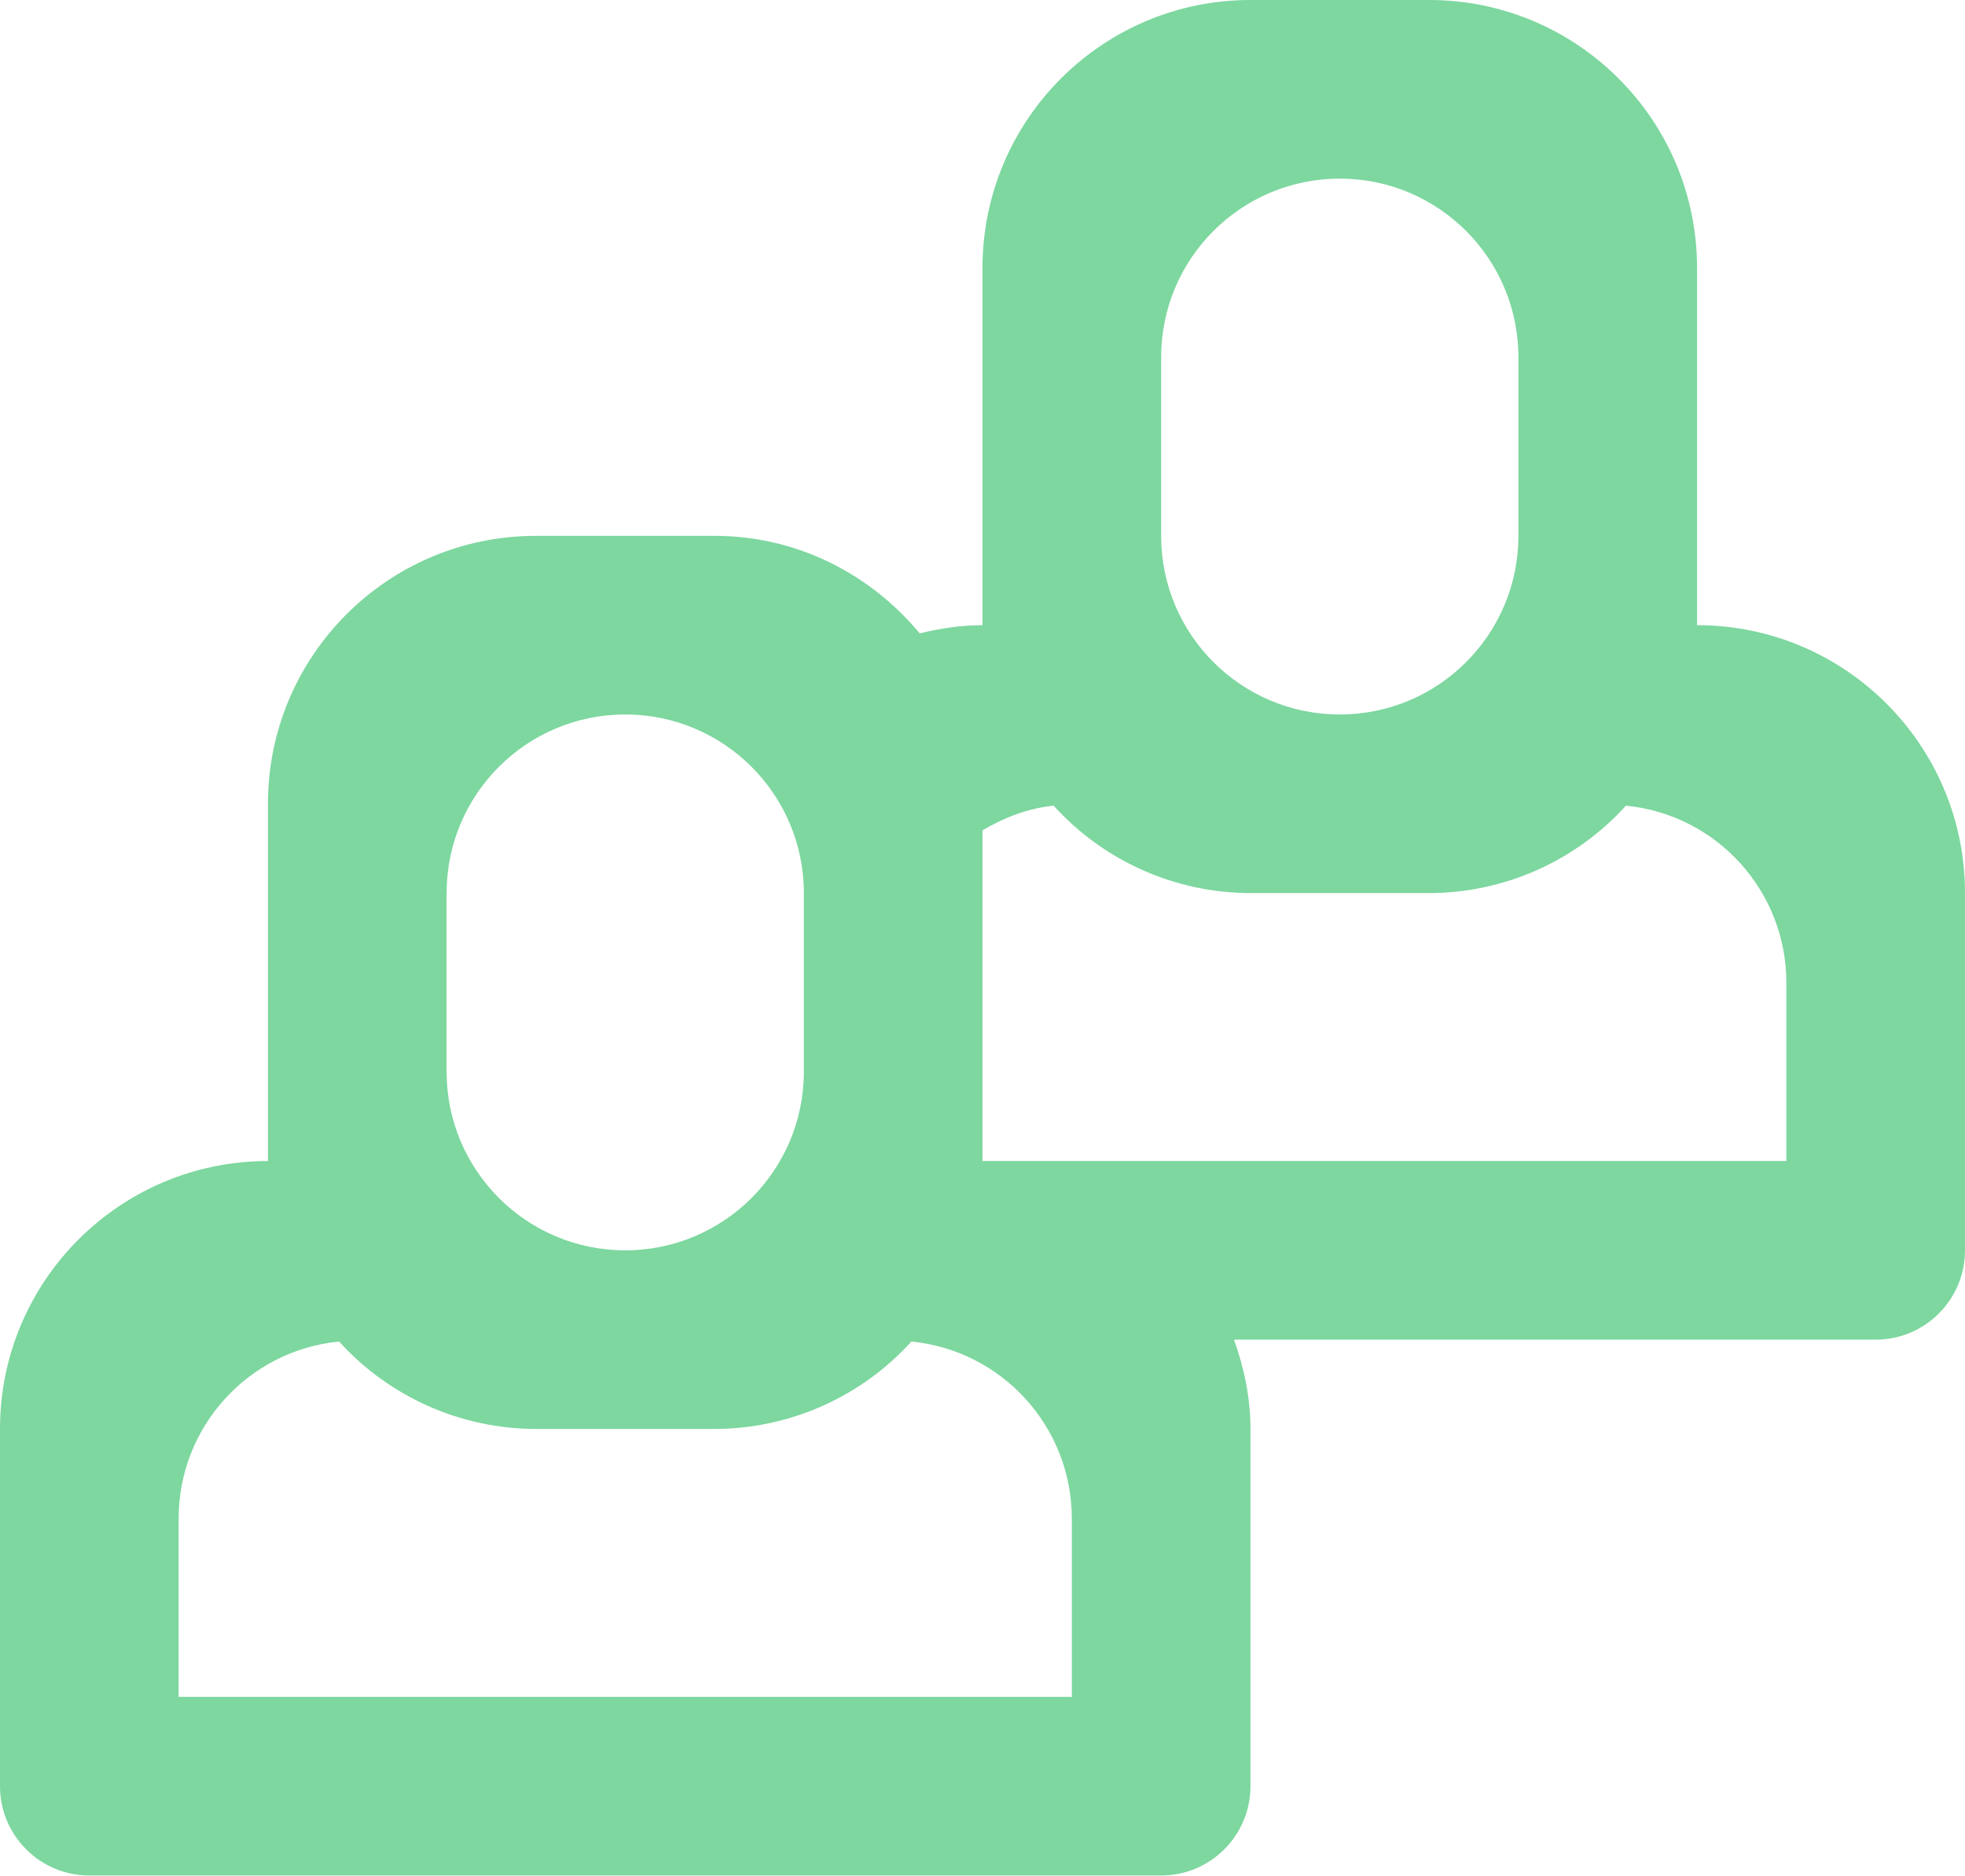
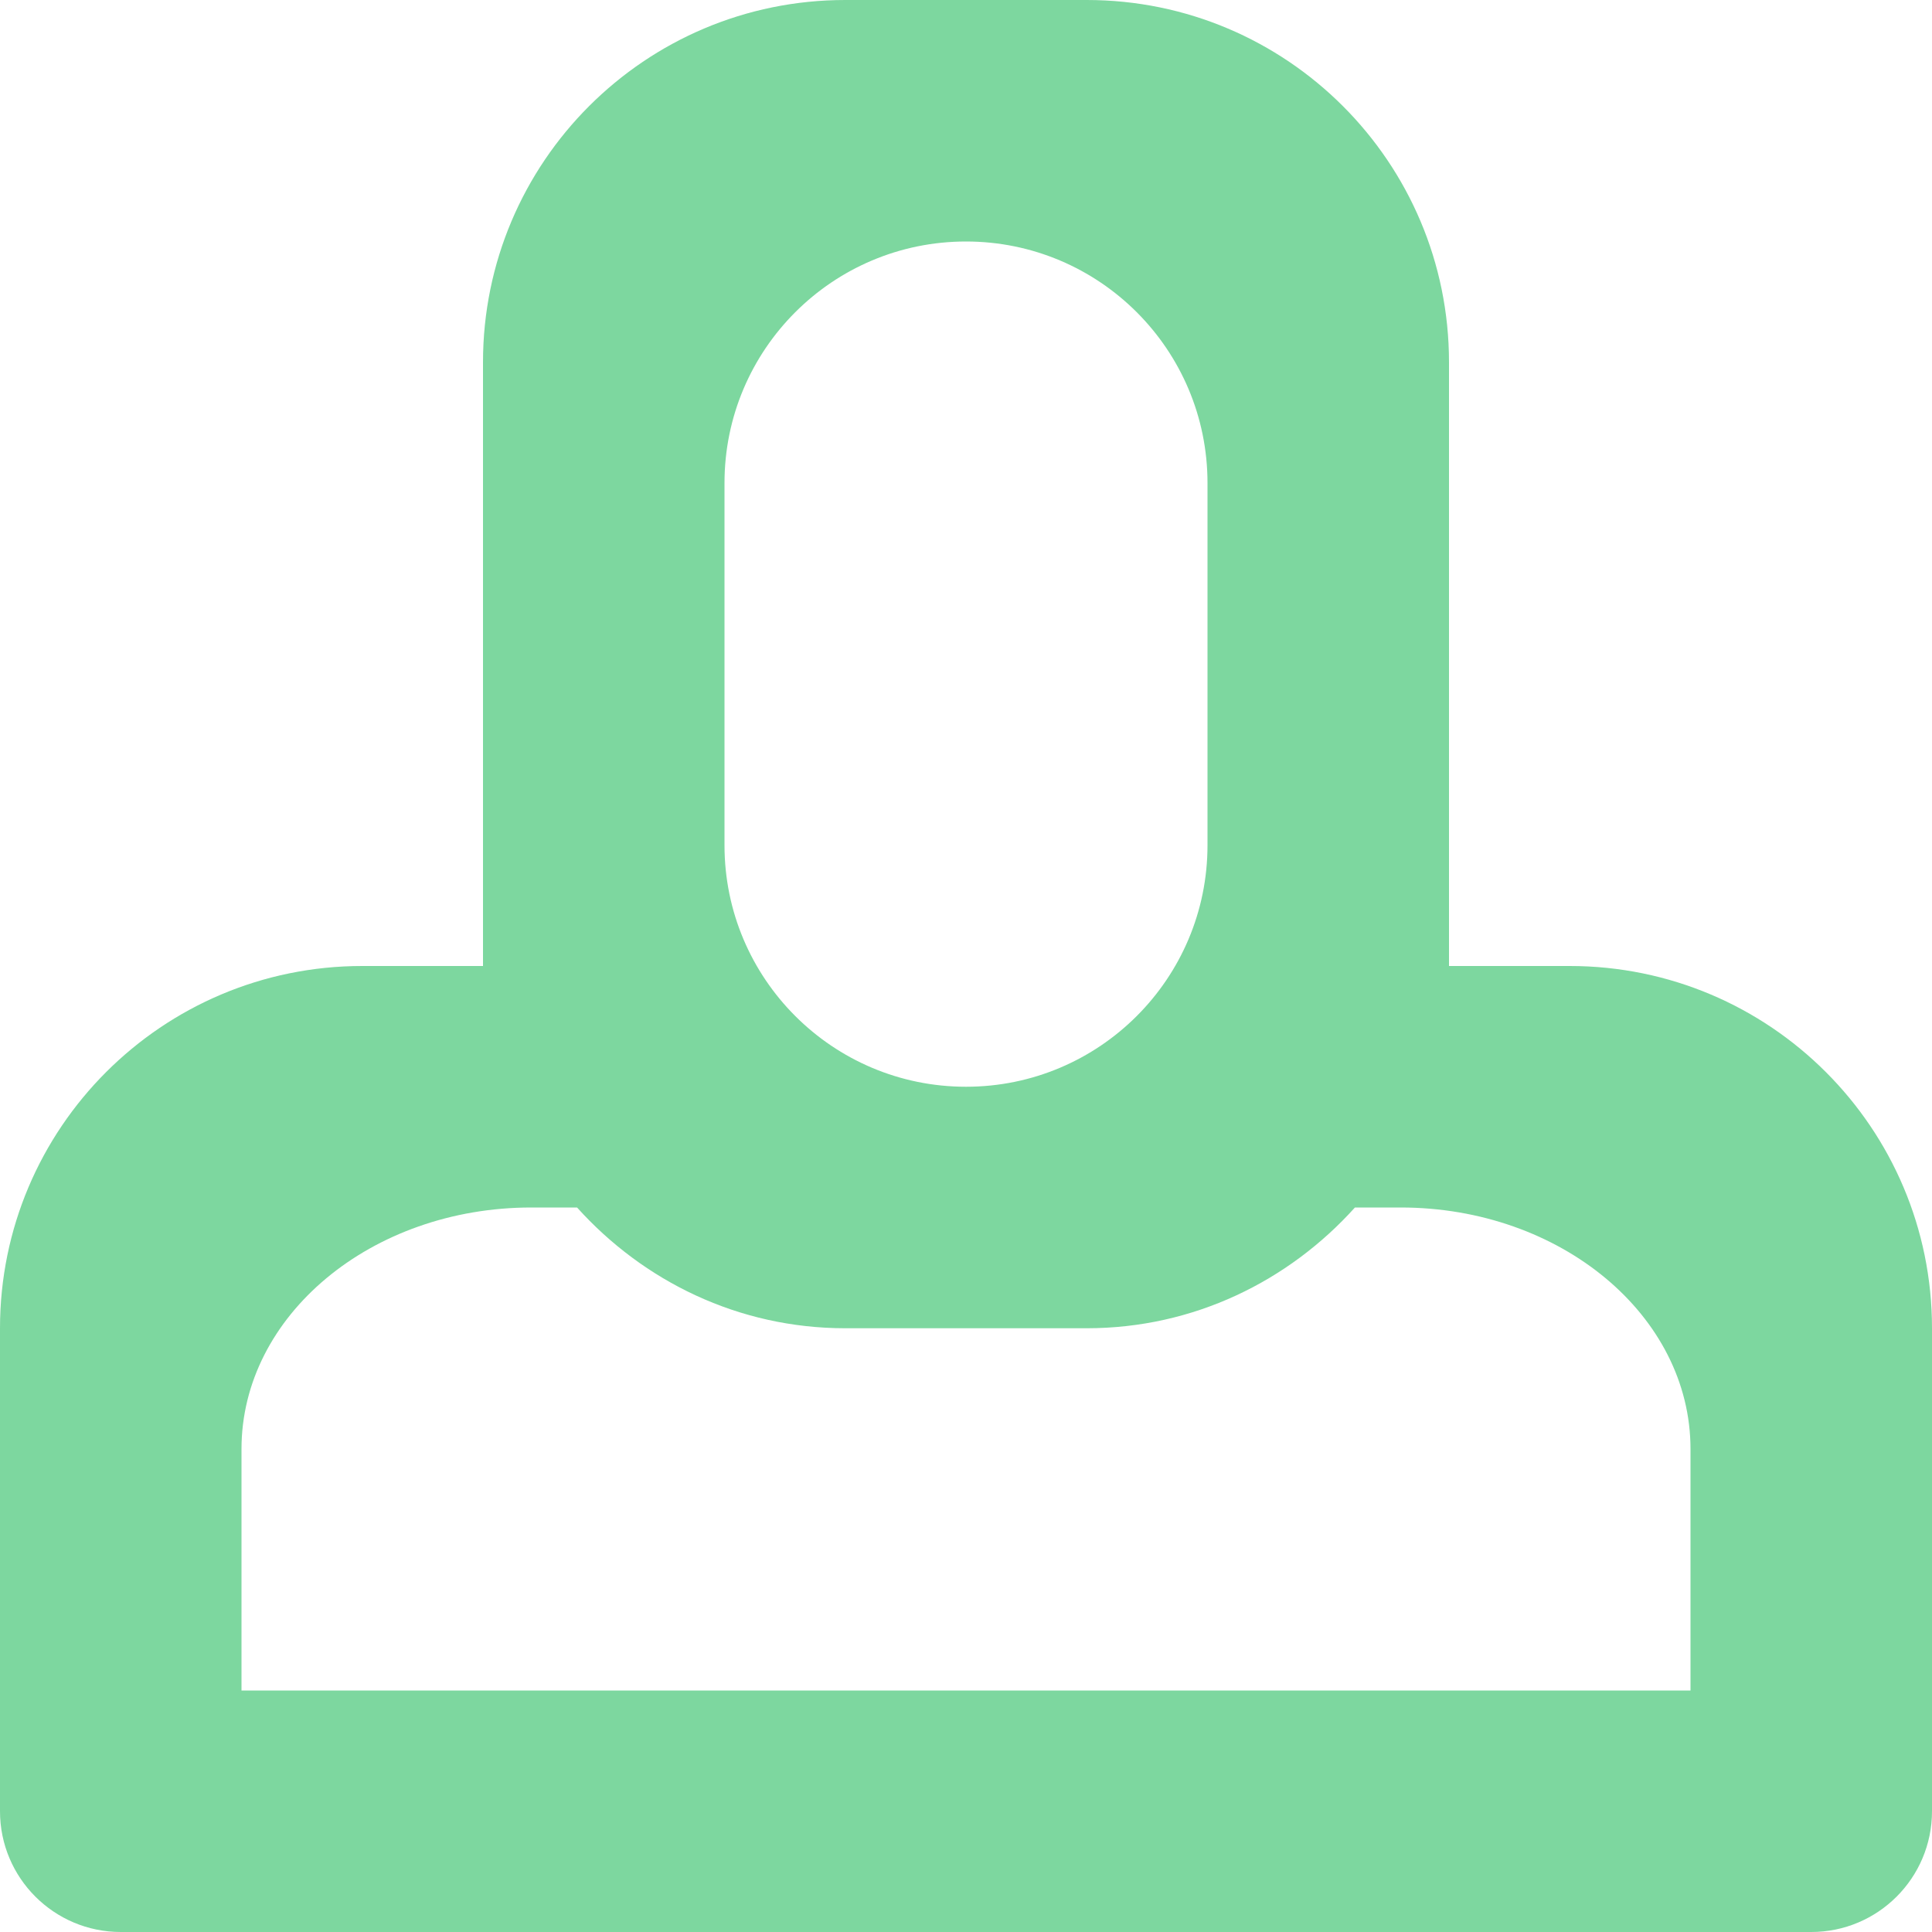
- <svg xmlns="http://www.w3.org/2000/svg" width="22" height="21">
-   <path fill="#7DD79F" fill-rule="evenodd" d="M21 15h-7.184c.112.314.184.647.184 1v4a1 1 0 0 1-1 1H1a1 1 0 0 1-1-1v-4a3 3 0 0 1 3-3V9a3 3 0 0 1 3-3h2c.928 0 1.747.43 2.297 1.092.226-.055.46-.092.703-.092V3a3 3 0 0 1 3-3h2a3 3 0 0 1 3 3v4a3 3 0 0 1 3 3v4a1 1 0 0 1-1 1zM9 10a2 2 0 1 0-4 0v2a2 2 0 1 0 4 0v-2zm1.204 5.021A2.98 2.98 0 0 1 8 16H6a2.98 2.98 0 0 1-2.204-.979A1.992 1.992 0 0 0 2 17v2h10v-2a1.992 1.992 0 0 0-1.796-1.979zM17 4a2 2 0 1 0-4 0v2a2 2 0 1 0 4 0V4zm3 7a1.992 1.992 0 0 0-1.796-1.979A2.98 2.98 0 0 1 16 10h-2a2.98 2.98 0 0 1-2.204-.979c-.292.03-.555.135-.796.276V13h9v-2z" />
+ <svg xmlns="http://www.w3.org/2000/svg" viewBox="0 0 16 16" width="16" height="16">
+   <path fill="#7DD79F" fill-rule="evenodd" d="M15 16H1a1 1 0 0 1-1-1v-4a3 3 0 0 1 3-3h1V3a3 3 0 0 1 3-3h2a3 3 0 0 1 3 3v5h1a3 3 0 0 1 3 3v4a1 1 0 0 1-1 1zM10 4a2 2 0 1 0-4 0v3a2 2 0 1 0 4 0V4zm4 8c0-1.105-1.075-2-2.4-2h-.379c-.549.61-1.336 1-2.221 1H7c-.885 0-1.672-.39-2.221-1H4.4c-1.325 0-2.4.895-2.4 2v2h12v-2z" />
</svg>
